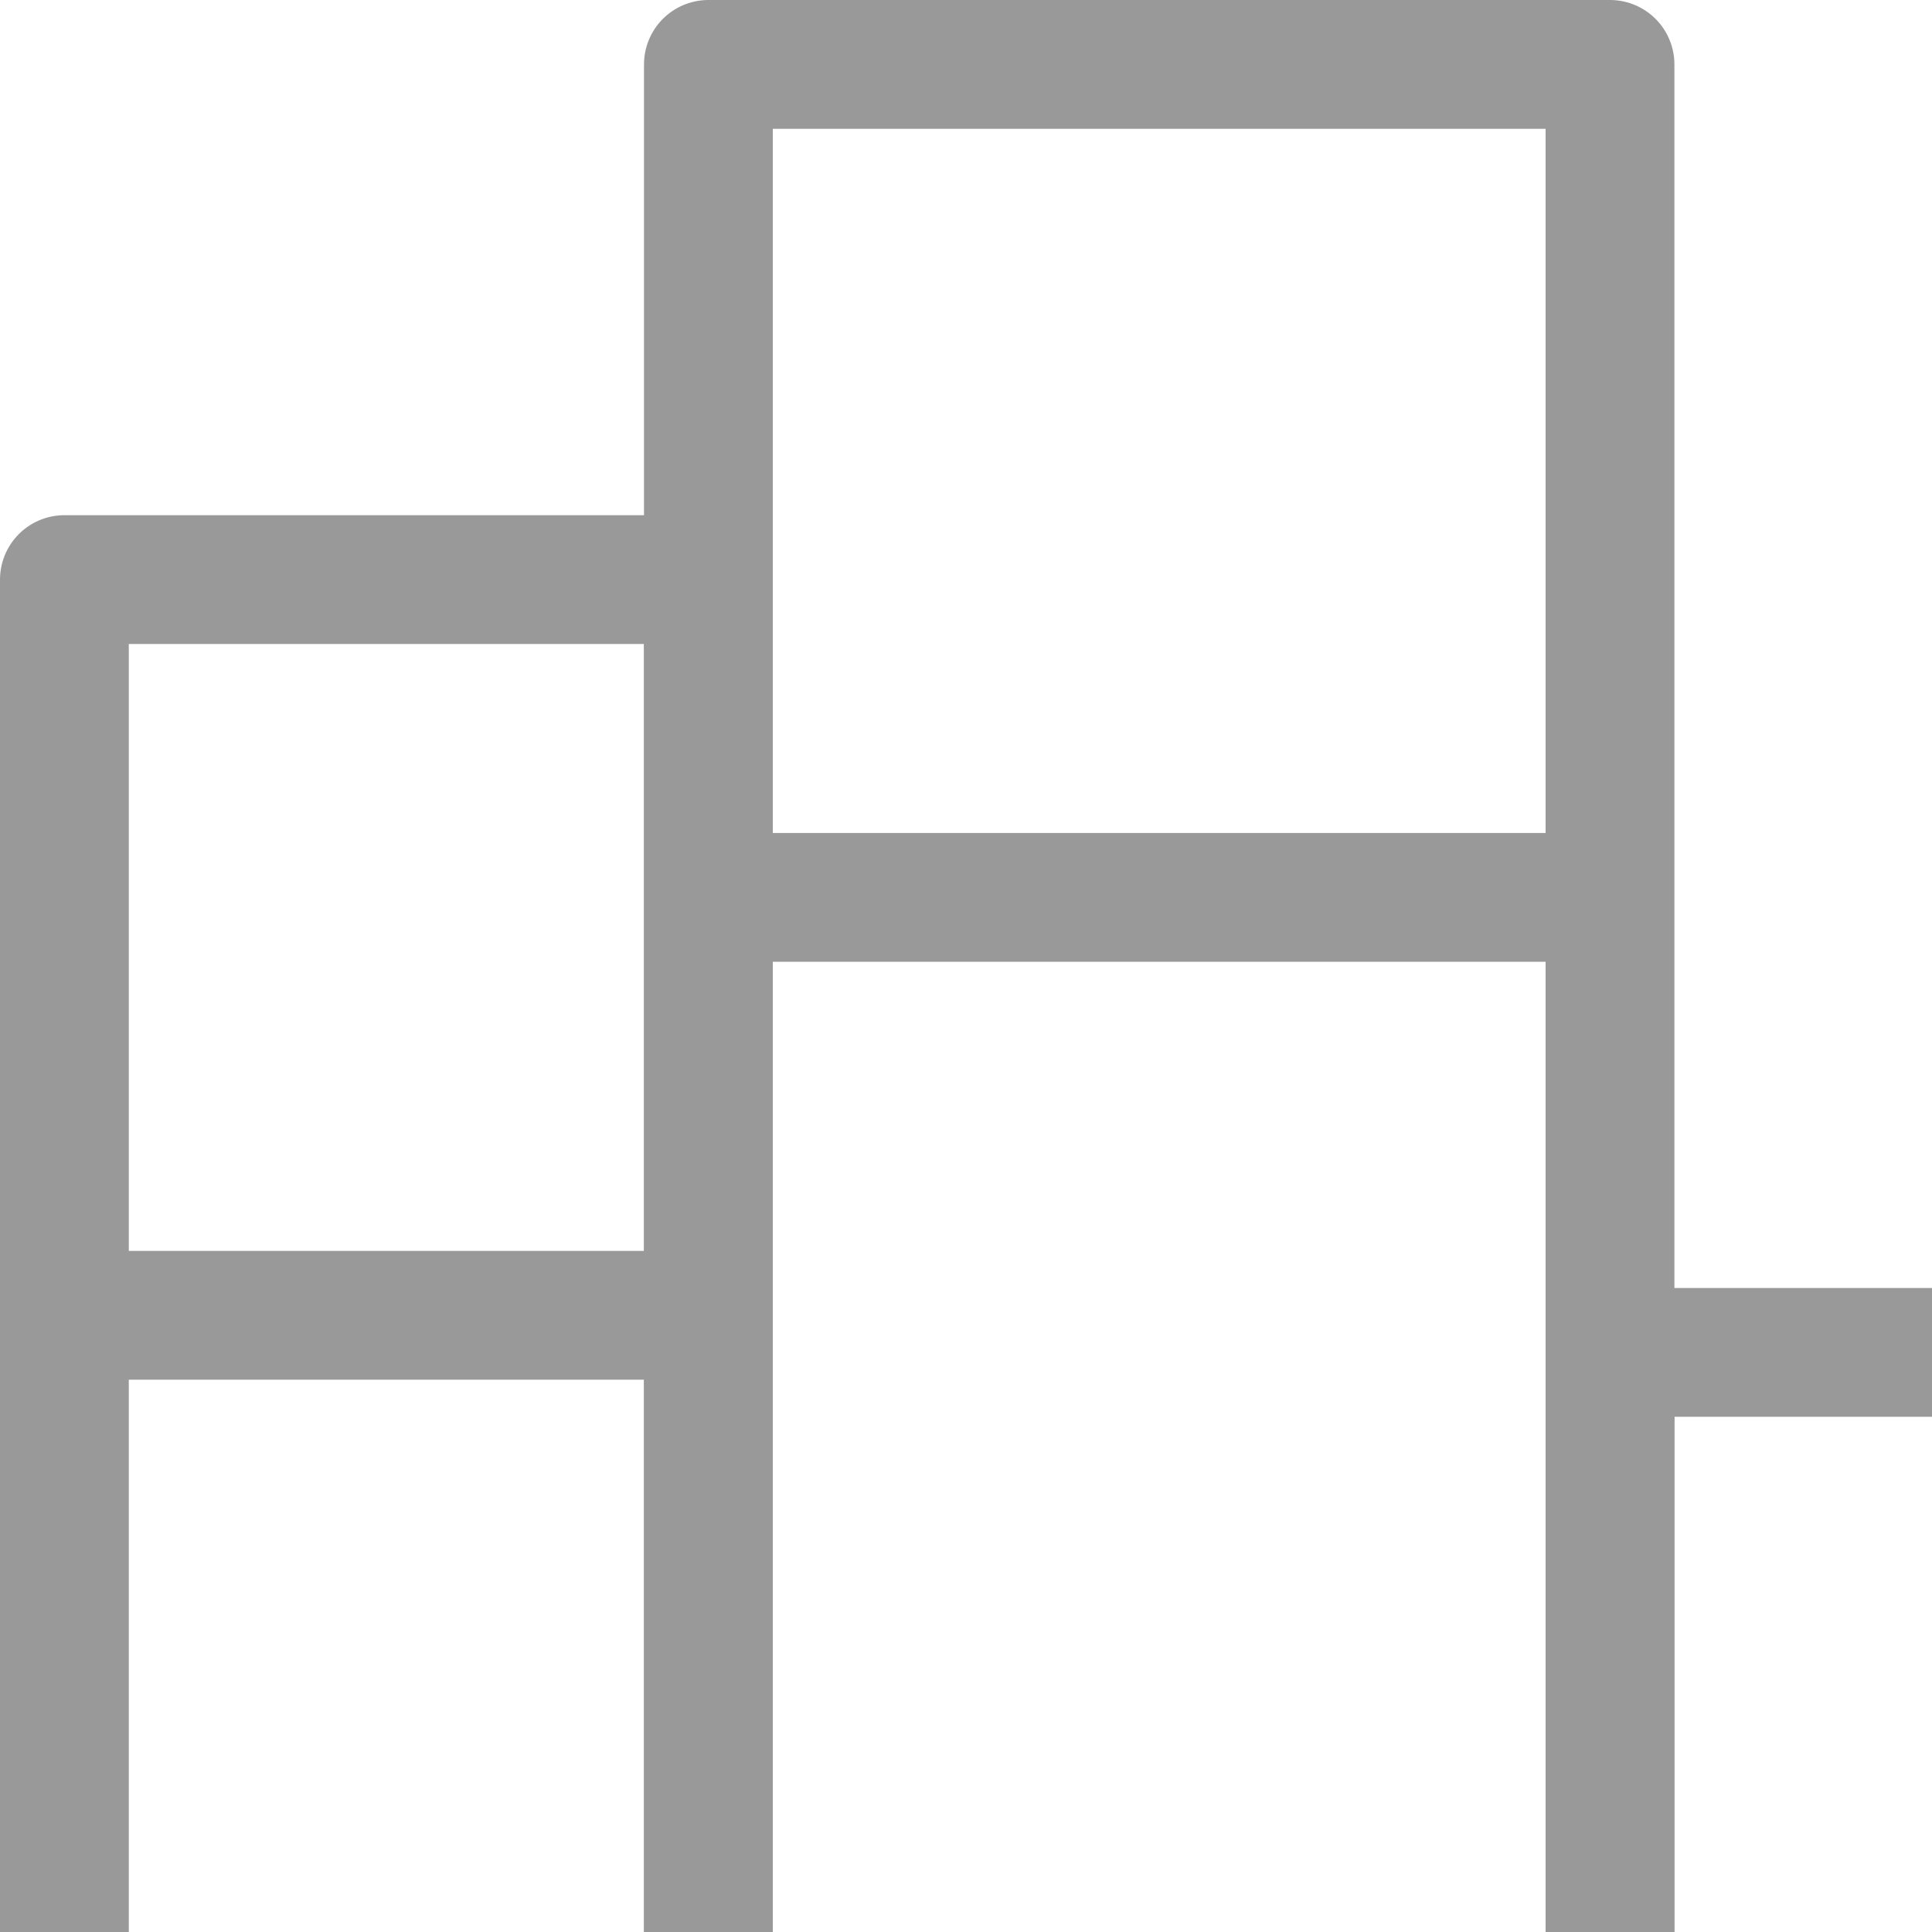
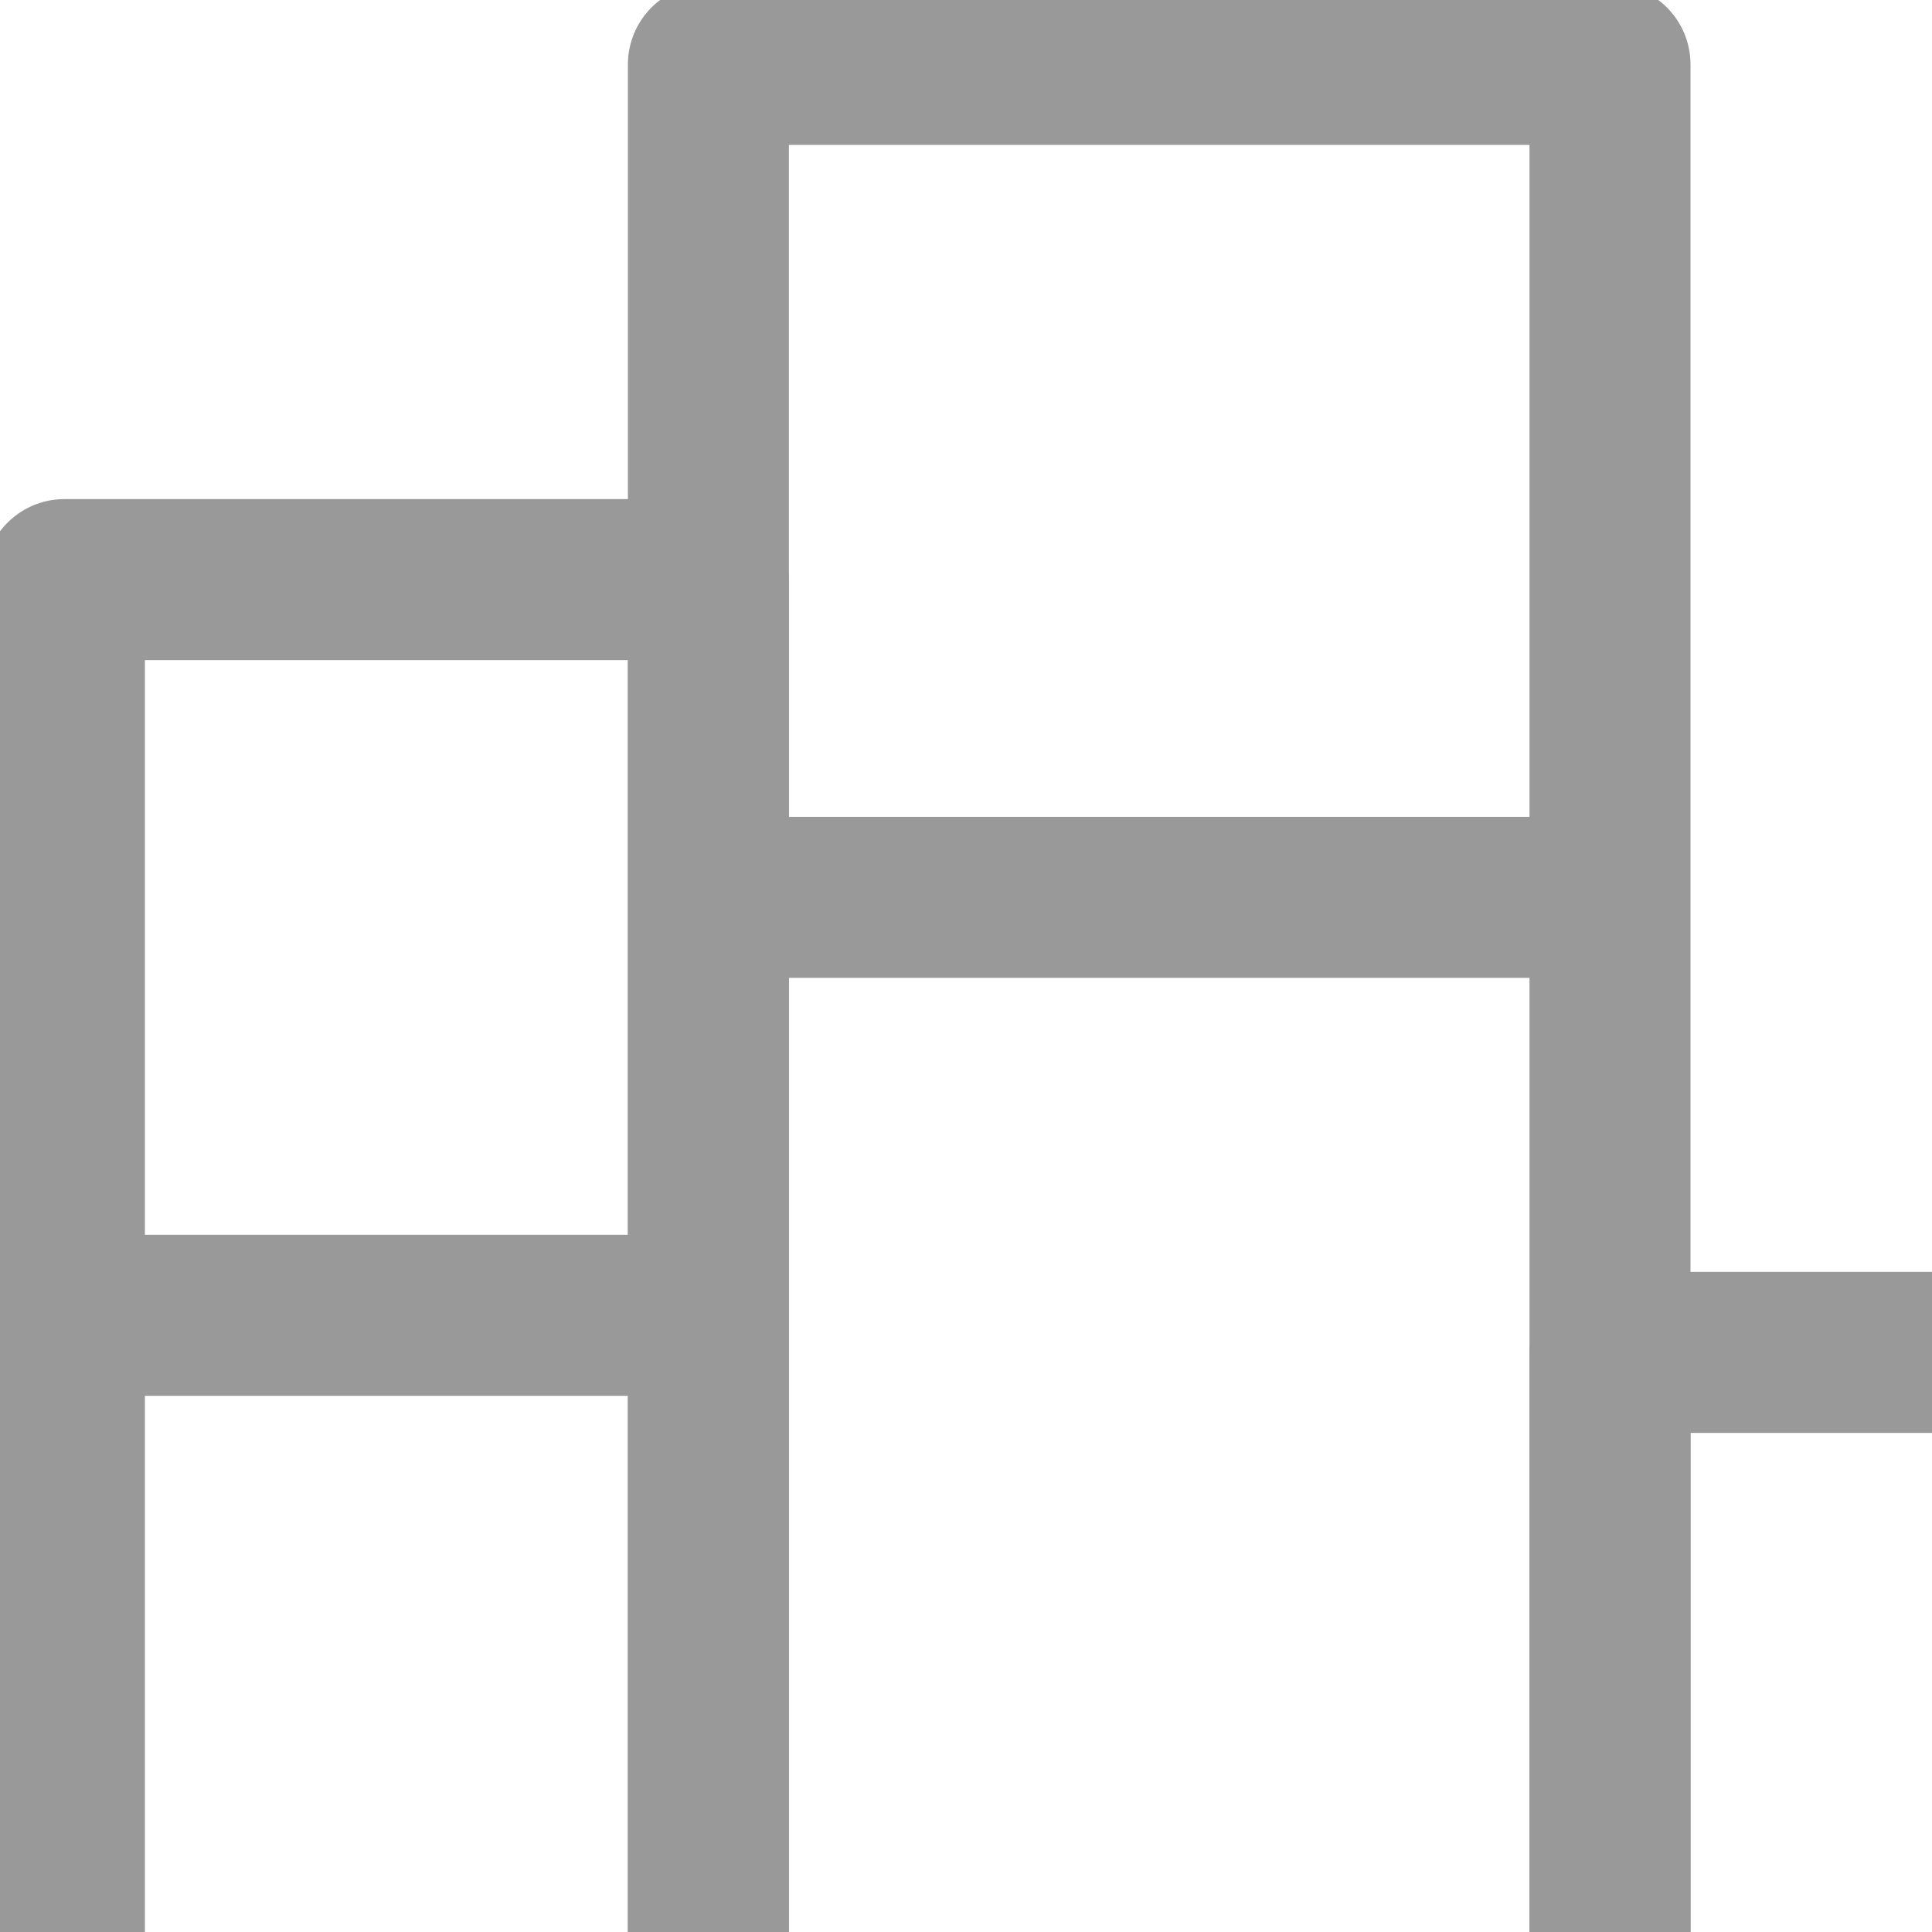
<svg xmlns="http://www.w3.org/2000/svg" width="30px" height="30px" viewbox="0 0 60 60" preserveAspectRatio="xMidYMid meet">
  <g>
-     <rect id="svg_2" y="1" x="11" width="14" stroke-width="2" stroke-miterlimit="10" stroke-linejoin="round" stroke-linecap="round" stroke="#999" height="58" fill="none" />
-     <rect id="svg_3" y="21" x="25" width="14" stroke-width="2" stroke-miterlimit="10" stroke-linejoin="round" stroke-linecap="round" stroke="#999" height="38" fill="none" />
-     <rect id="svg_9" y="9" x="1" width="10" stroke-width="2" stroke-miterlimit="10" stroke-linejoin="round" stroke-linecap="round" stroke="#999" height="50" fill="none" />
-     <polygon id="svg_10" stroke-width="2" stroke-miterlimit="10" stroke-linejoin="round" stroke-linecap="round" stroke="#999" points="59.0,56.542 52.0,59.0 36.0,11.301 43.0,8.843" fill="none" />
-     <line stroke="#999" stroke-linecap="round" stroke-linejoin="round" id="svg_12" y2="20.424" x2="10.147" y1="20.424" x1="1.716" fill-opacity="null" stroke-opacity="null" stroke-width="2" fill="none" />
-     <line stroke="#999" stroke-linecap="round" stroke-linejoin="round" id="svg_13" y2="13.934" x2="24.539" y1="13.934" x1="11.558" fill-opacity="null" stroke-opacity="null" stroke-width="2" fill="none" />
-     <line stroke="#999" stroke-linecap="round" stroke-linejoin="round" id="svg_22" y2="50.243" x2="34.397" y1="50.243" x1="29.712" fill-opacity="null" stroke-opacity="null" stroke-width="2" fill="none" />
-     <line stroke="#999" stroke-linecap="round" stroke-linejoin="round" id="svg_26" y2="46.135" x2="55.096" y1="48.189" x1="49.263" fill-opacity="null" stroke-opacity="null" stroke-width="2" fill="none" />
+     <rect id="svg_2" y="1" x="11" width="14" stroke-width="2.5" stroke-miterlimit="10" stroke-linejoin="round" stroke-linecap="round" stroke="#999" height="58" fill="none" />
+     <rect id="svg_3" y="21" x="25" width="14" stroke-width="2.5" stroke-miterlimit="10" stroke-linejoin="round" stroke-linecap="round" stroke="#999" height="38" fill="none" />
+     <rect id="svg_9" y="9" x="1" width="10" stroke-width="2.5" stroke-miterlimit="10" stroke-linejoin="round" stroke-linecap="round" stroke="#999" height="50" fill="none" />
+     <polygon id="svg_10" stroke-width="2.5" stroke-miterlimit="10" stroke-linejoin="round" stroke-linecap="round" stroke="#999" points="59.0,56.542 52.0,59.0 36.0,11.301 43.0,8.843" fill="none" />
+     <line stroke="#999" stroke-linecap="round" stroke-linejoin="round" id="svg_12" y2="20.424" x2="10.147" y1="20.424" x1="1.716" fill-opacity="null" stroke-opacity="null" stroke-width="2.5" fill="none" />
+     <line stroke="#999" stroke-linecap="round" stroke-linejoin="round" id="svg_13" y2="13.934" x2="24.539" y1="13.934" x1="11.558" fill-opacity="null" stroke-opacity="null" stroke-width="2.5" fill="none" />
+     <line stroke="#999" stroke-linecap="round" stroke-linejoin="round" id="svg_22" y2="50.243" x2="34.397" y1="50.243" x1="29.712" fill-opacity="null" stroke-opacity="null" stroke-width="2.5" fill="none" />
+     <line stroke="#999" stroke-linecap="round" stroke-linejoin="round" id="svg_26" y2="46.135" x2="55.096" y1="48.189" x1="49.263" fill-opacity="null" stroke-opacity="null" stroke-width="2.5" fill="none" />
  </g>
</svg>
